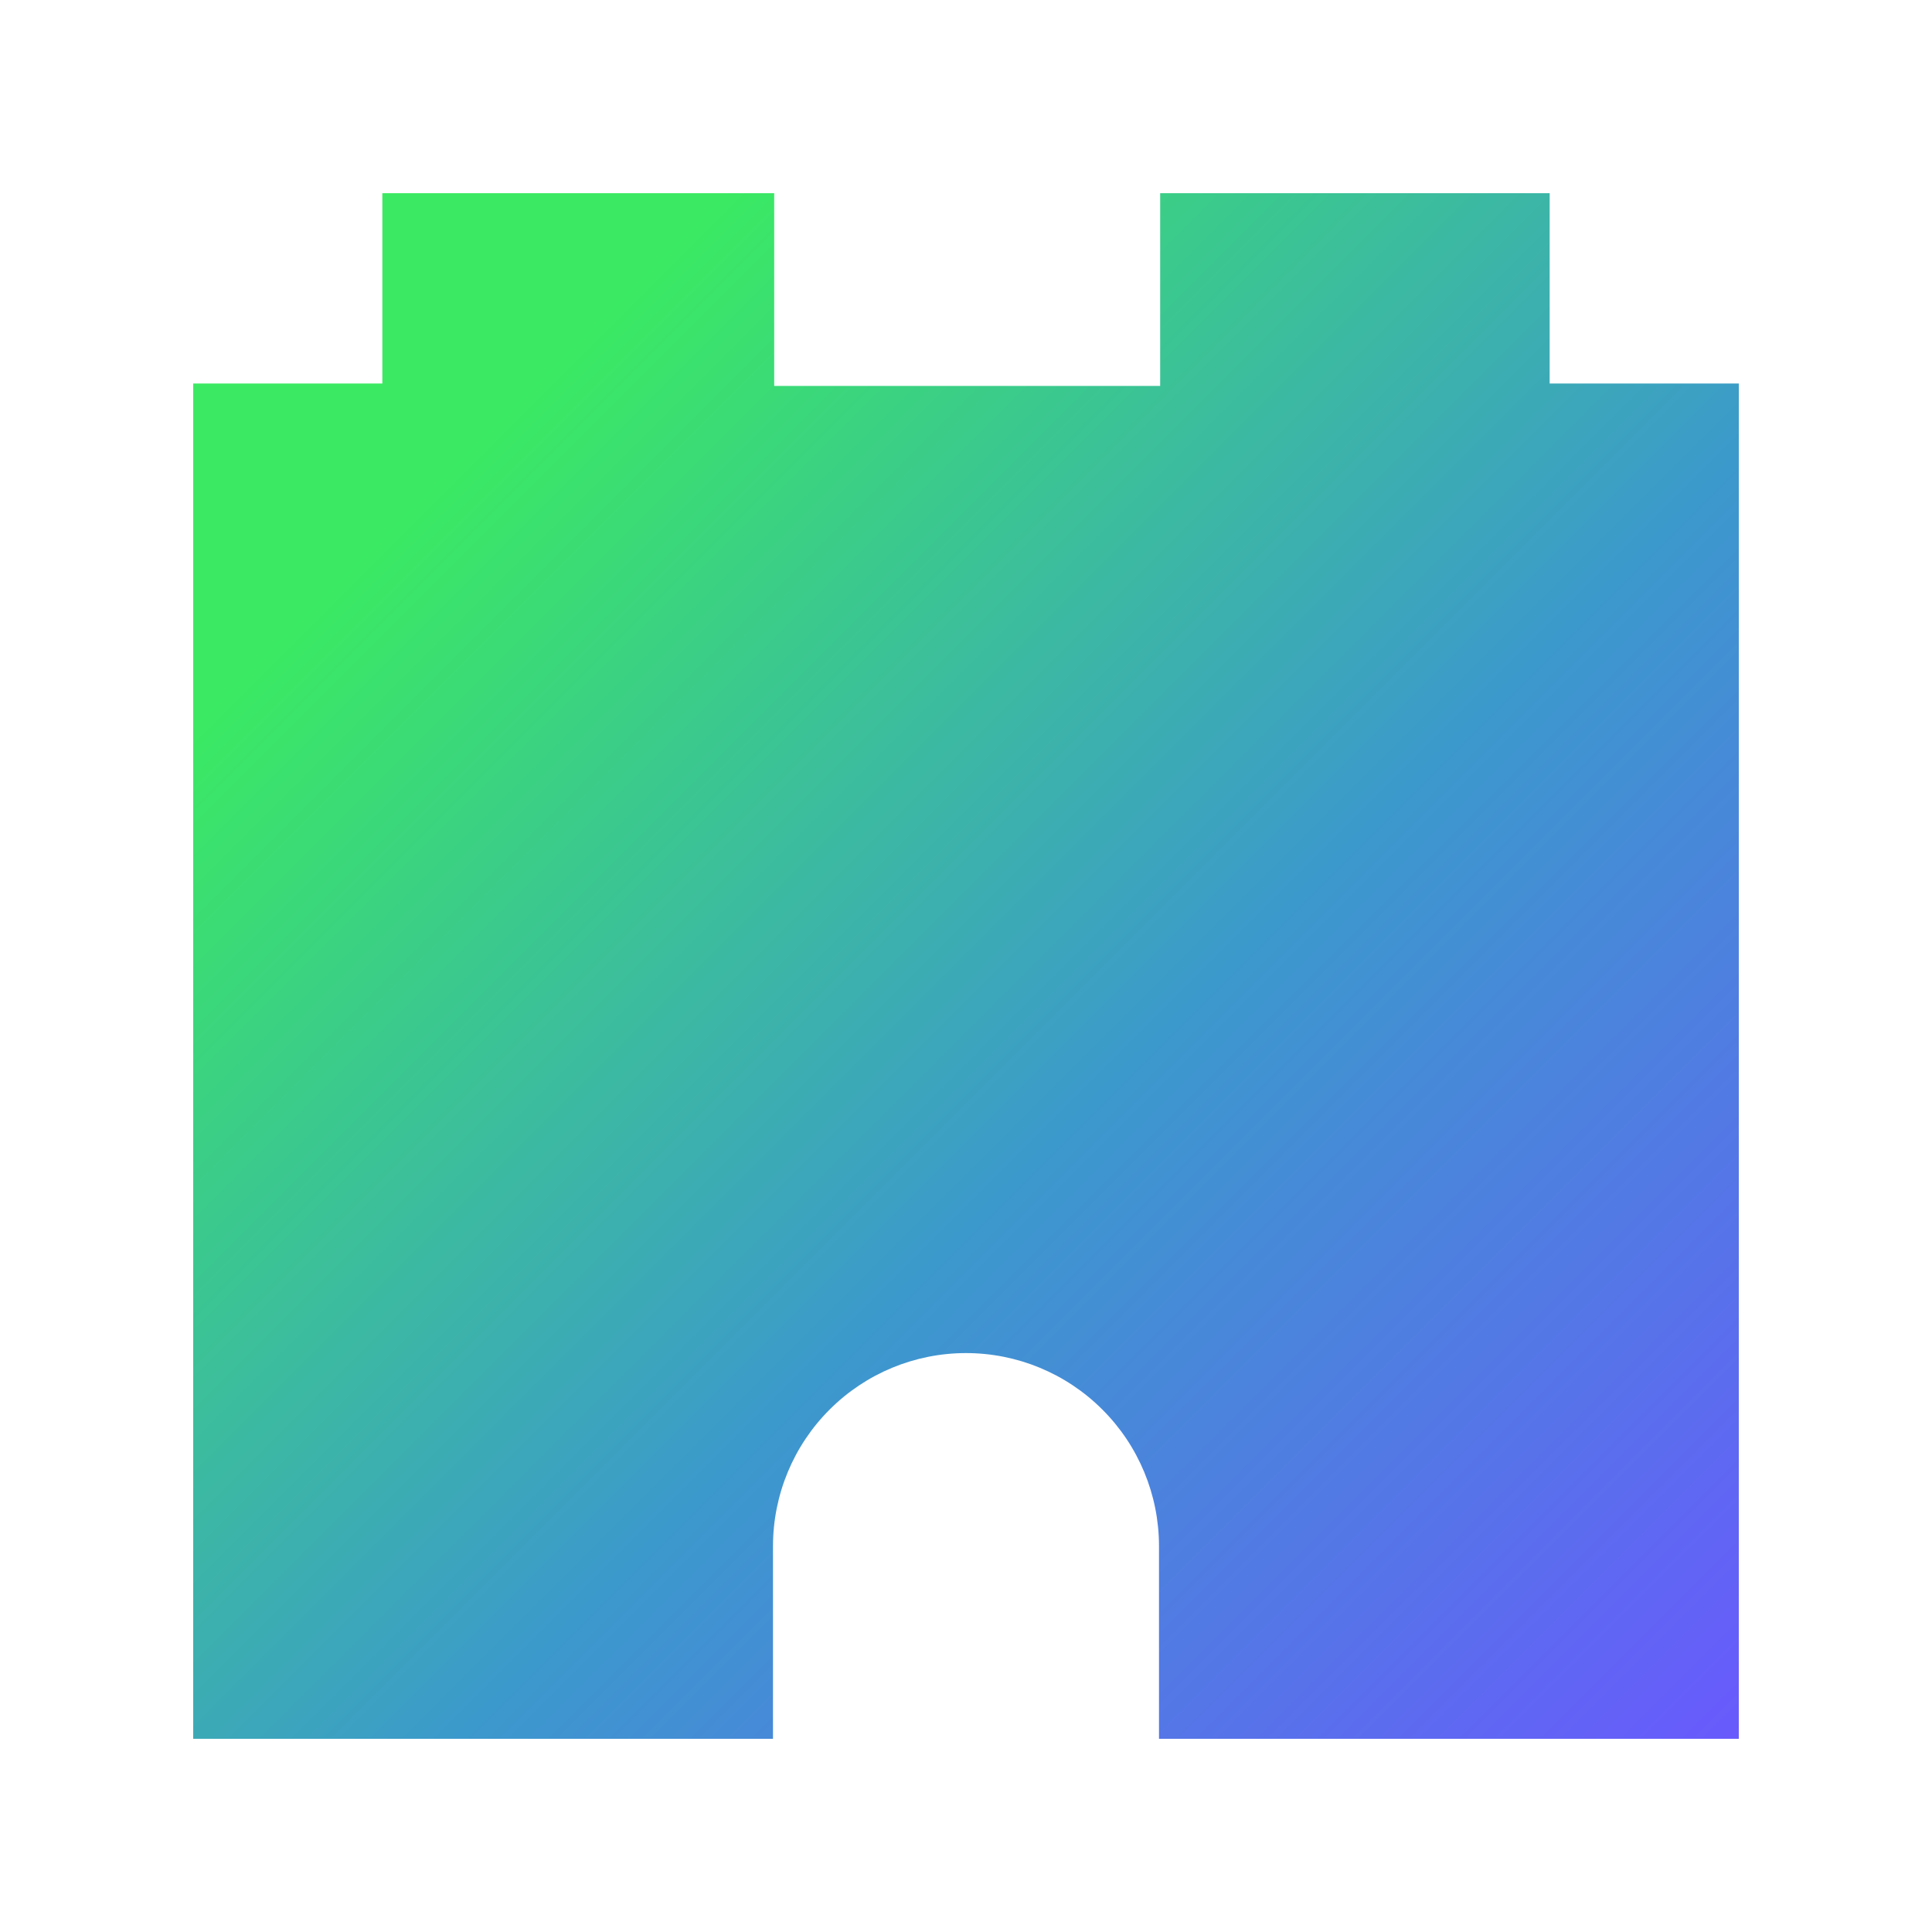
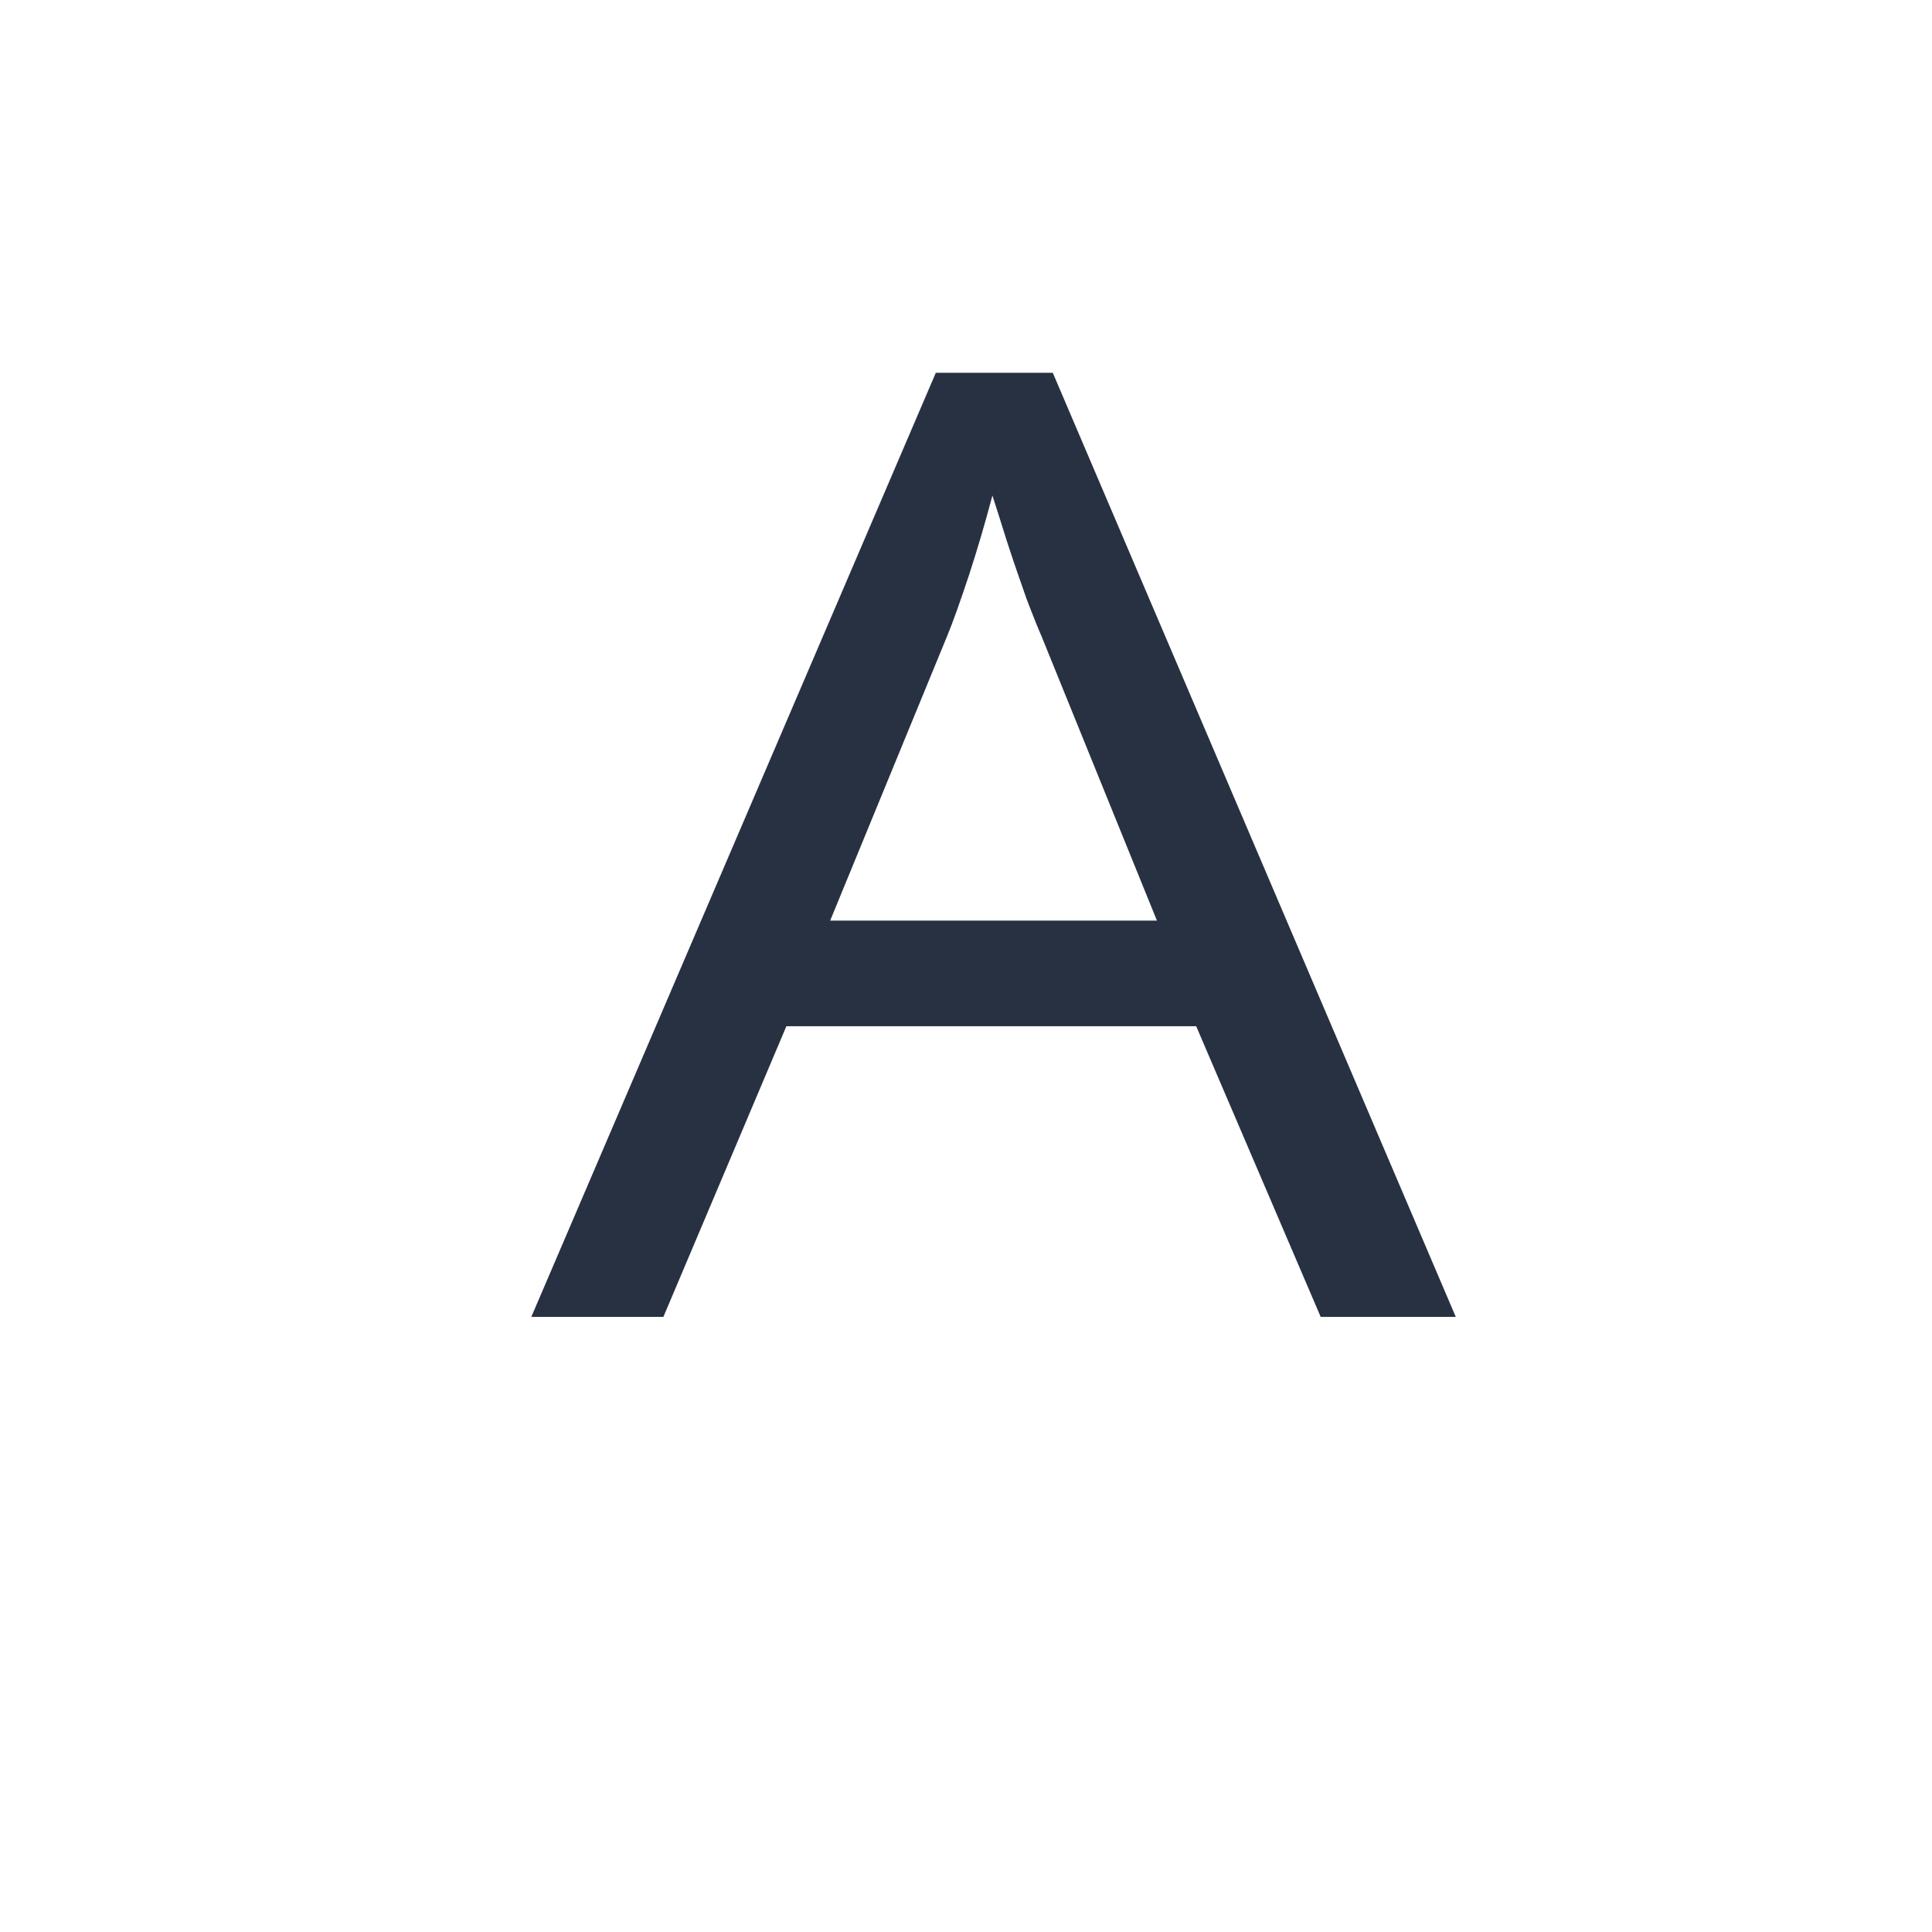
- <svg xmlns="http://www.w3.org/2000/svg" width="40" height="40" viewBox="0 0 40 40" fill="none">
-   <path d="M32.084 7.94V4H24.02V7.99H16.029V4H7.916V7.94H4V36H16.004V32.005C16.006 30.946 16.427 29.931 17.177 29.183C17.926 28.434 18.941 28.014 20 28.014C21.059 28.014 22.074 28.434 22.823 29.183C23.573 29.931 23.994 30.946 23.996 32.005V36H36V7.94H32.084Z" fill="url(#paint0_linear)" />
-   <defs>
-     <linearGradient id="paint0_linear" x1="2.942" y1="4.9" x2="37.777" y2="39.734" gradientUnits="userSpaceOnUse">
-       <stop offset="0.159" stop-color="#3BEA62" />
-       <stop offset="0.54" stop-color="#3C99CC" />
-       <stop offset="0.937" stop-color="#6B57FF" />
-     </linearGradient>
-   </defs>
+ <svg xmlns="http://www.w3.org/2000/svg" width="40" height="40">
+   <g>
+     <text transform="matrix(1, 0, 0, 0.908493, 0, 3.00928)" xml:space="preserve" text-anchor="start" font-family="Noto Sans JP" font-size="30" id="svg_2" y="26.7" x="11" stroke-width="0" stroke="#000" fill="#273141">A</text>
+   </g>
</svg>
